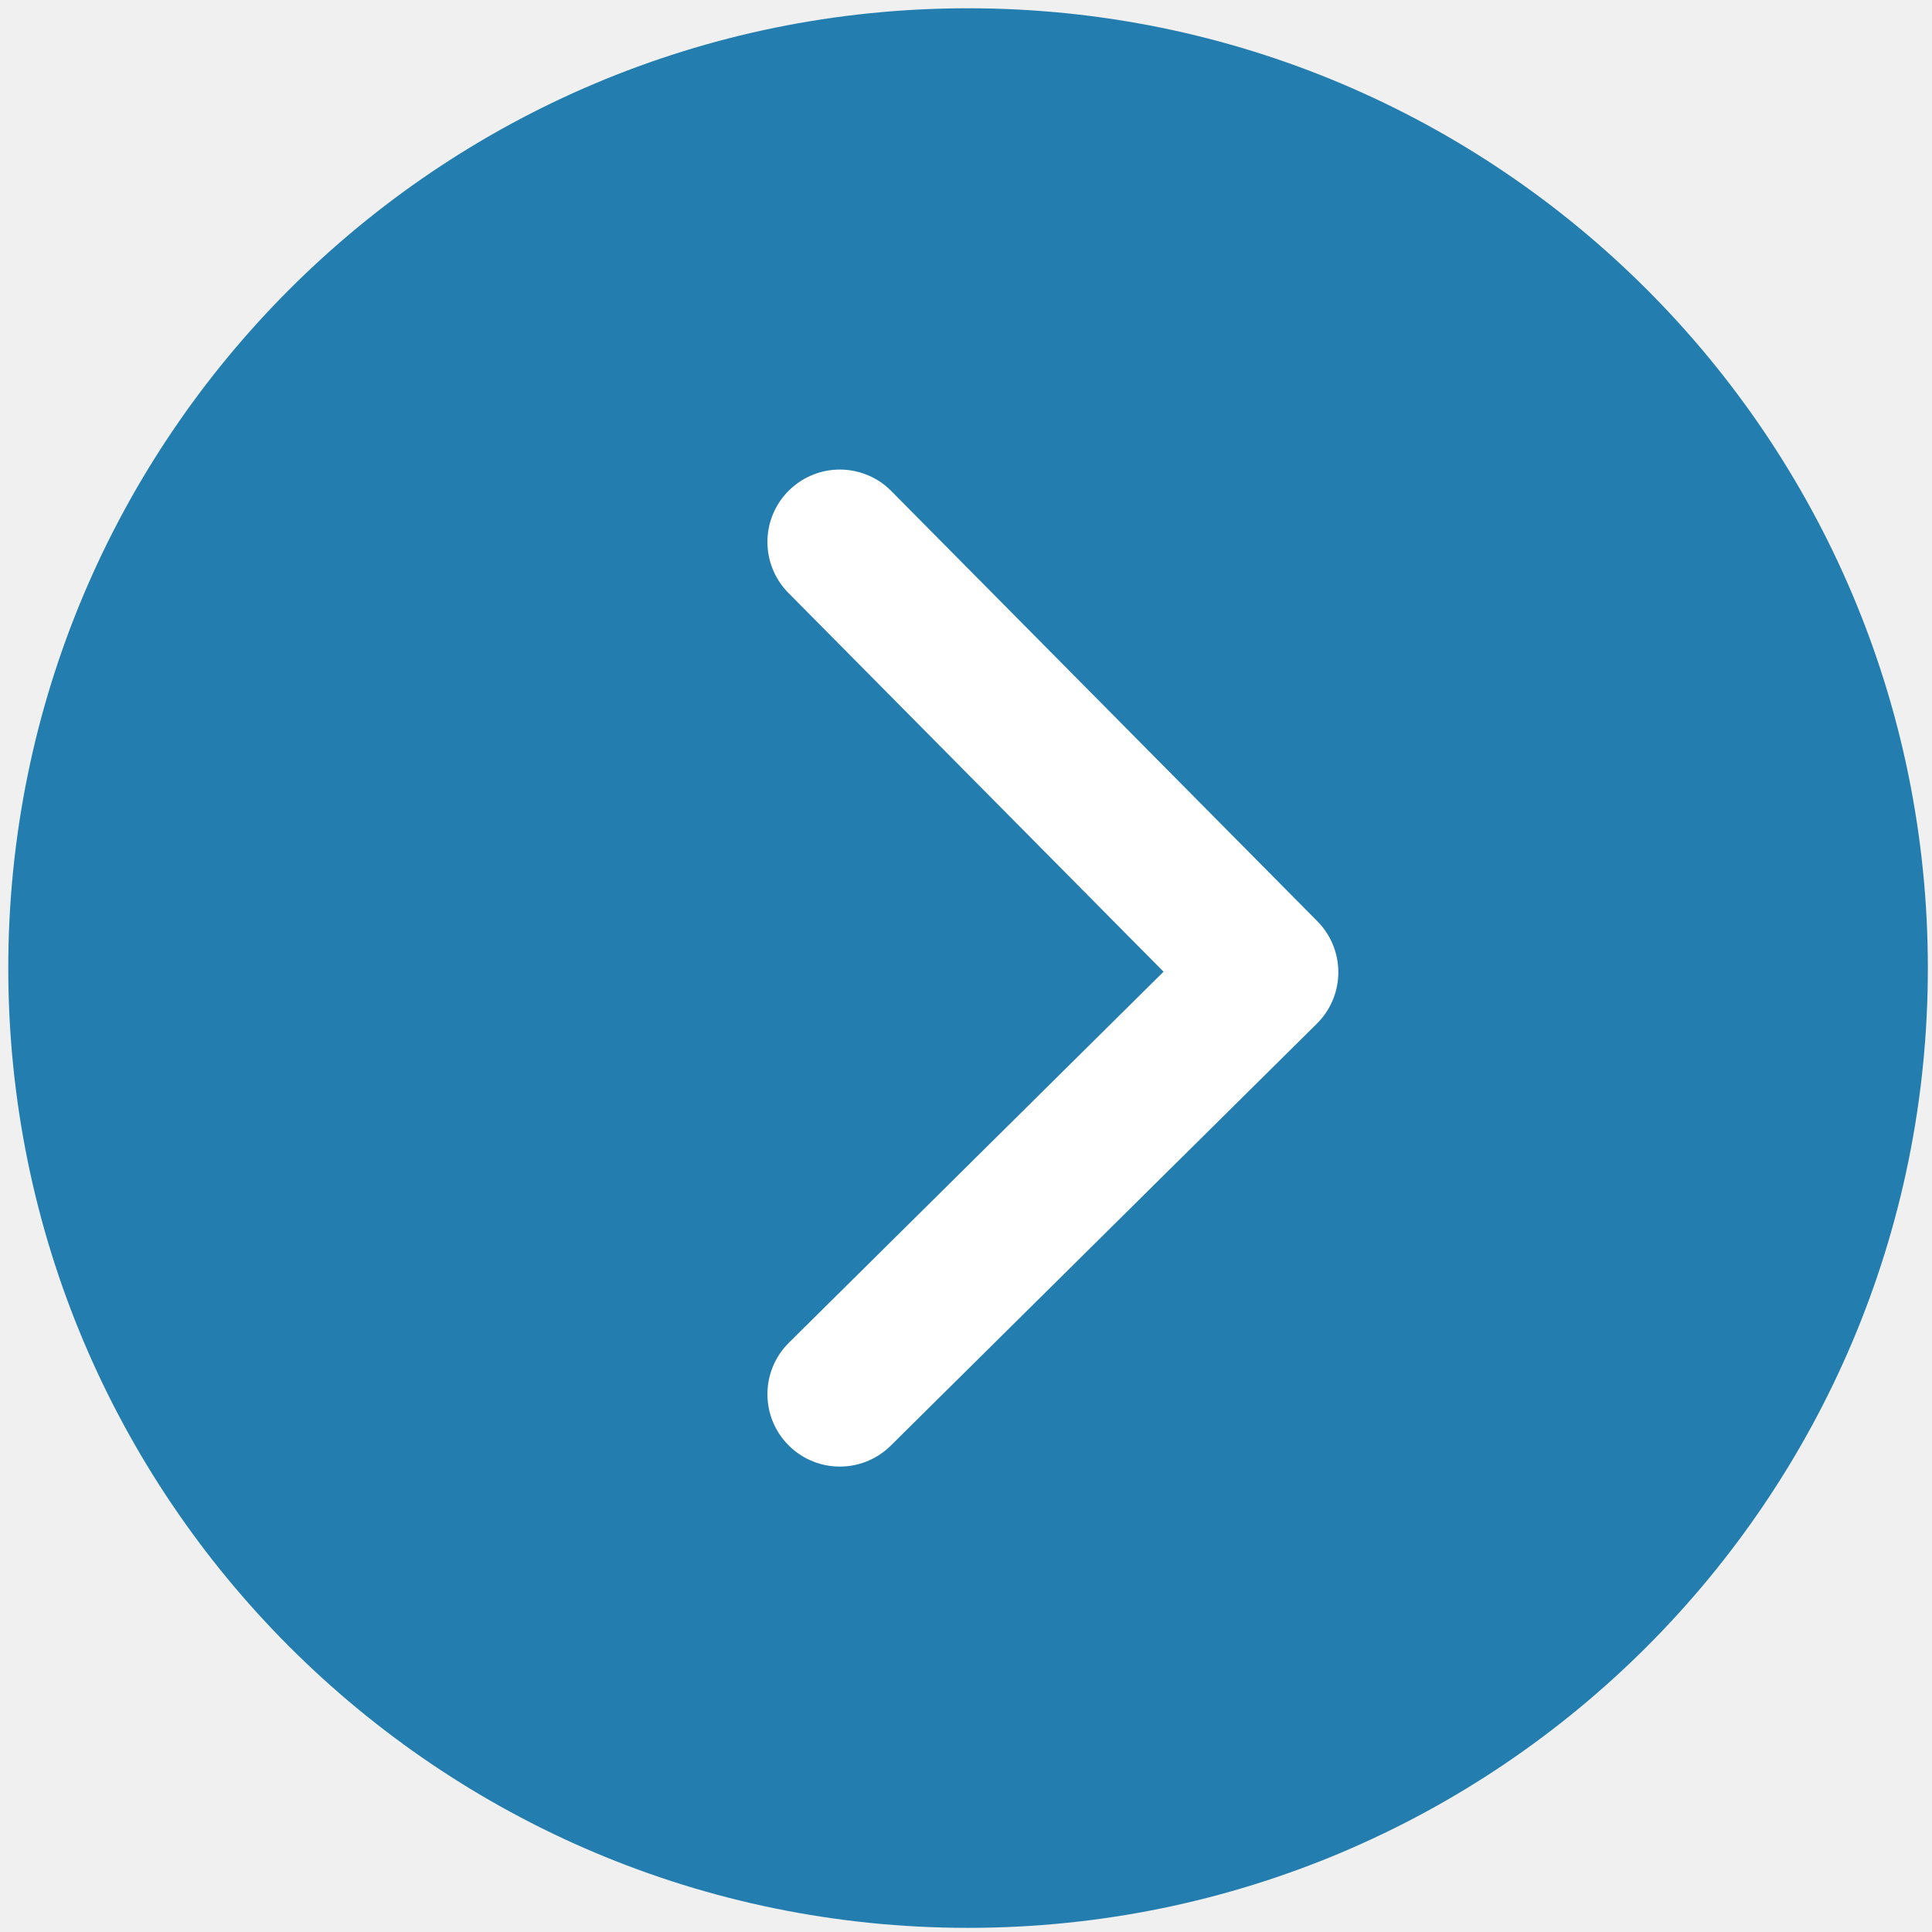
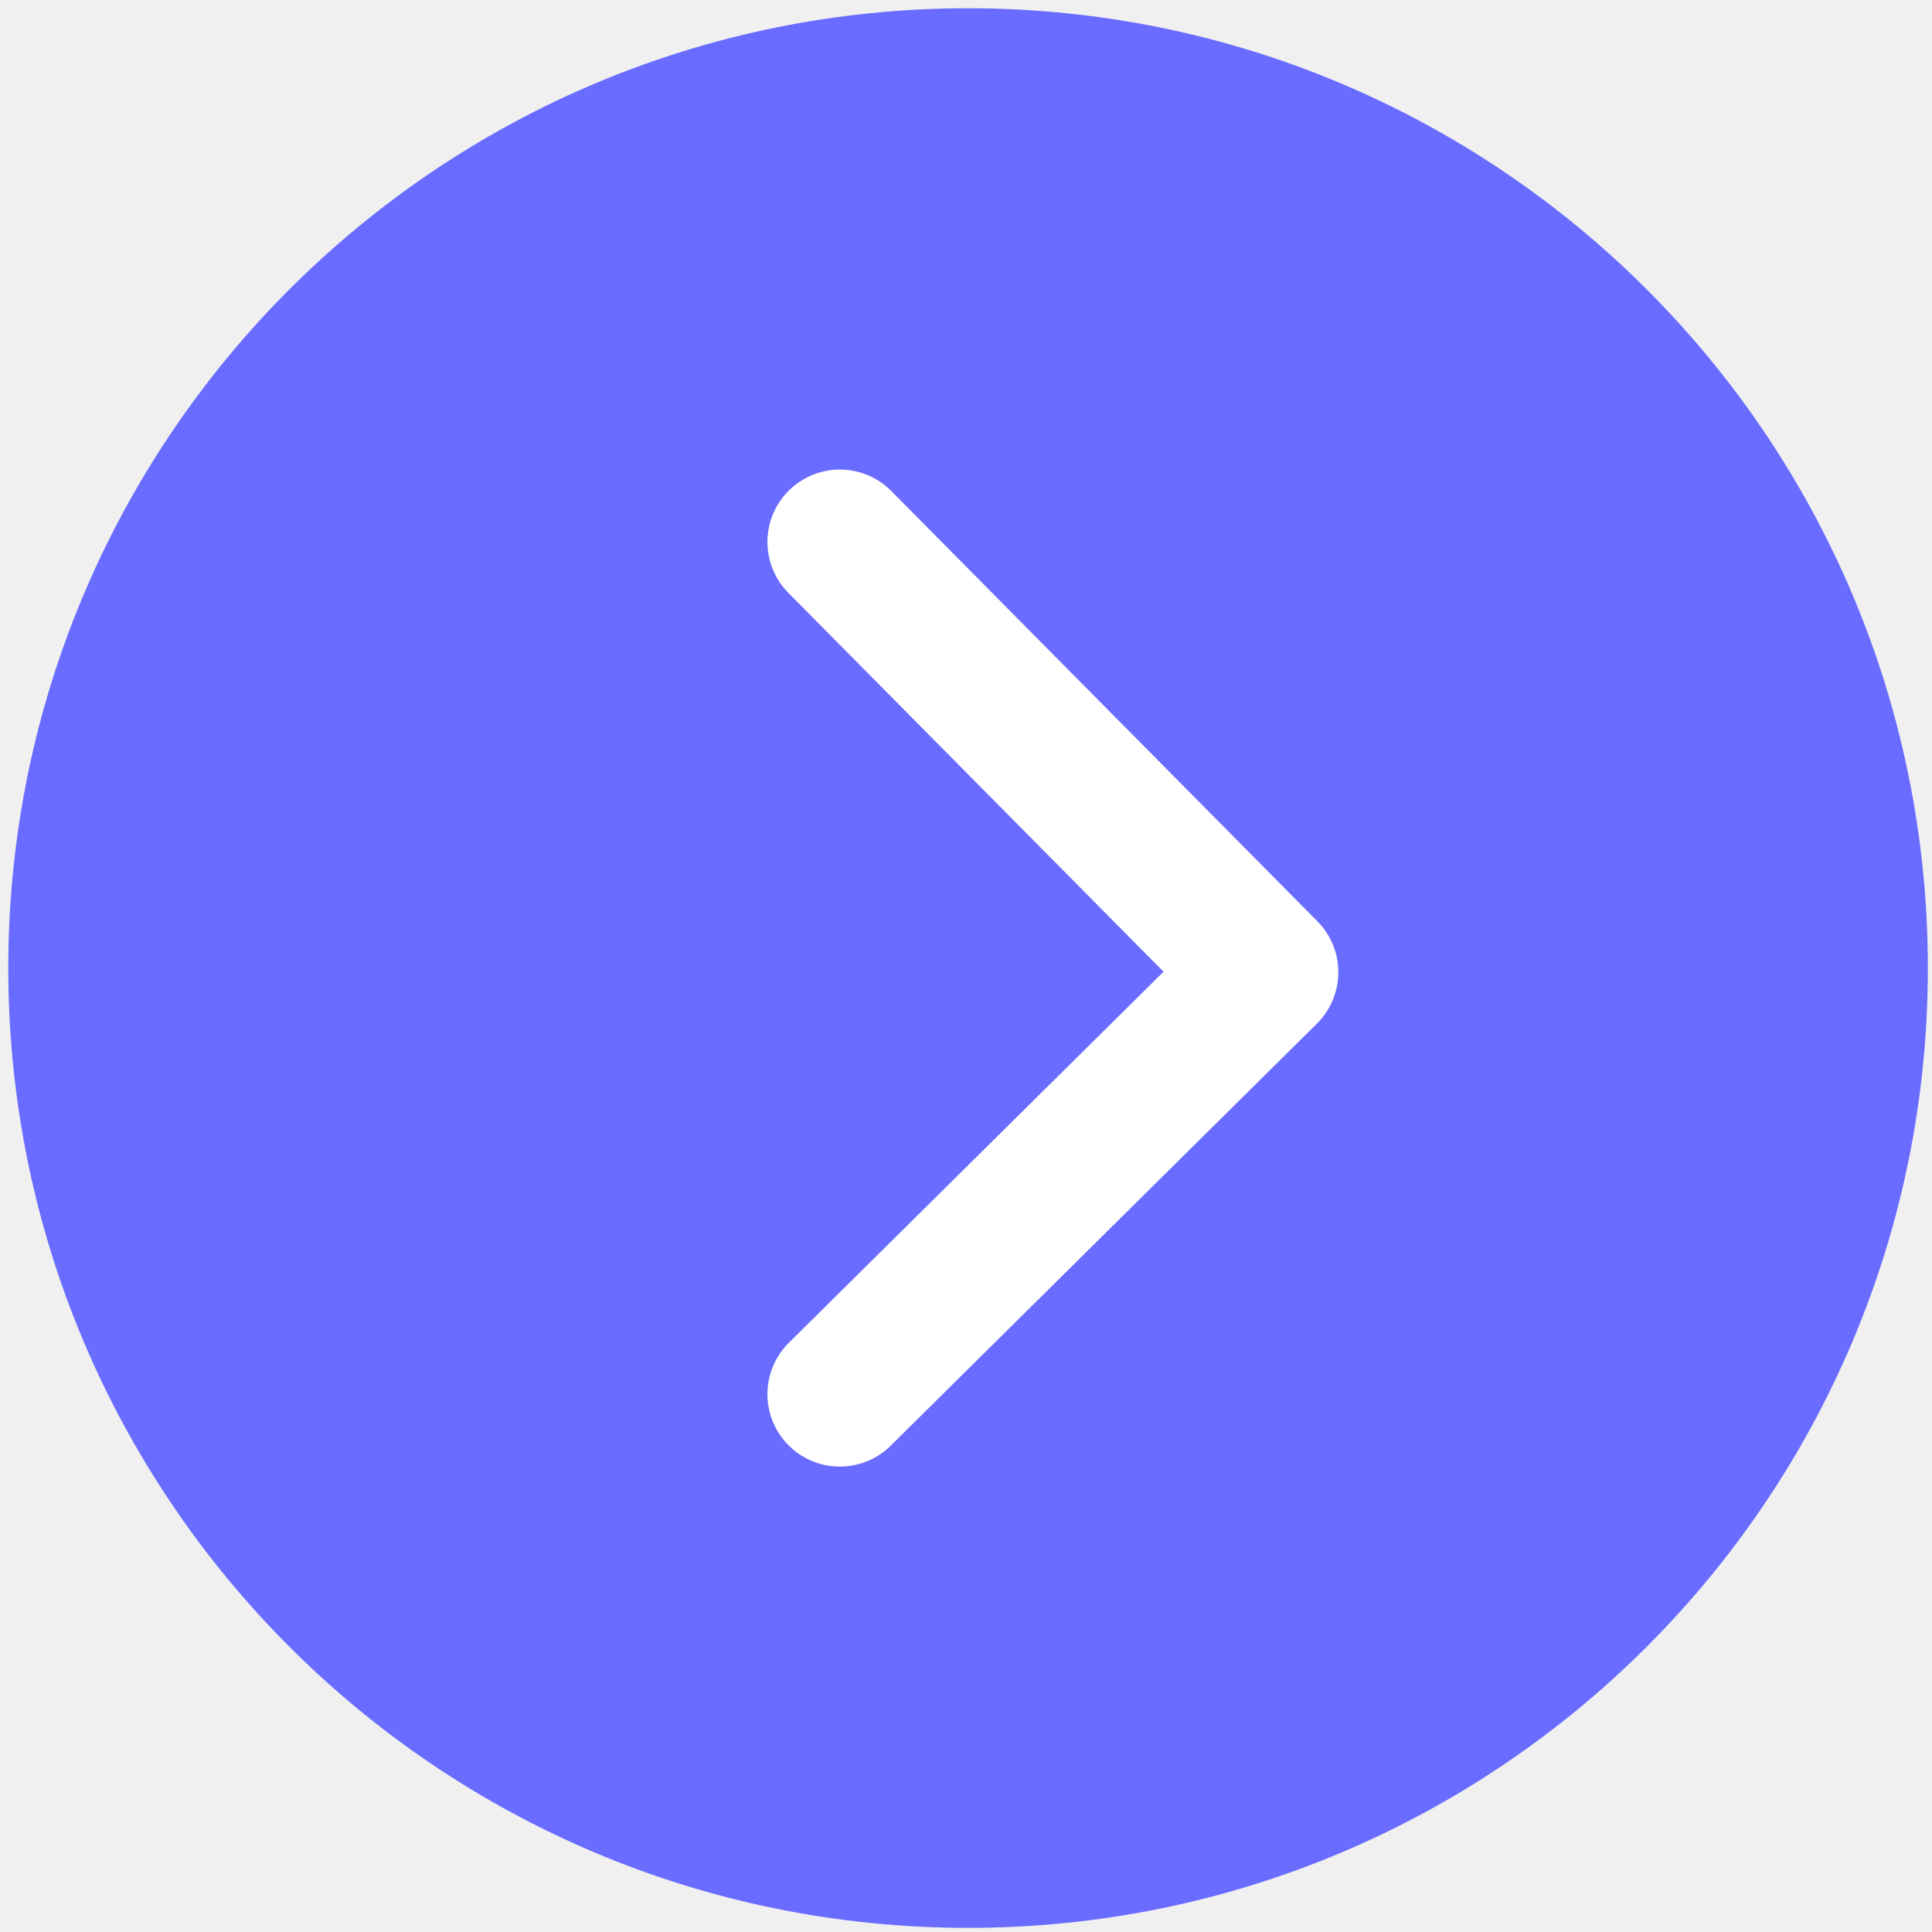
<svg xmlns="http://www.w3.org/2000/svg" version="1.1" id="Layer_1" x="0px" y="0px" viewBox="0 0 46.7 46.7" style="enable-background:new 0 0 46.7 46.7;" xml:space="preserve">
  <style type="text/css">
- 	.st0{fill:#237EAF;stroke:#237EAF;stroke-width:2;stroke-linejoin:round;stroke-miterlimit:10;}
+ 	.st0{fill:#696CFF;stroke:#696CFF;stroke-width:2;stroke-linejoin:round;stroke-miterlimit:10;}
	.st1{fill:none;stroke:#FFFFFF;stroke-width:3.5;stroke-linecap:round;stroke-linejoin:round;stroke-miterlimit:10;}
</style>
  <g>
    <circle class="st0" cx="23.4" cy="23.4" r="22.2" />
  </g>
  <polyline class="st1" points="20.3,13.1 30.6,23.5 20.3,33.7 " />
</svg>
